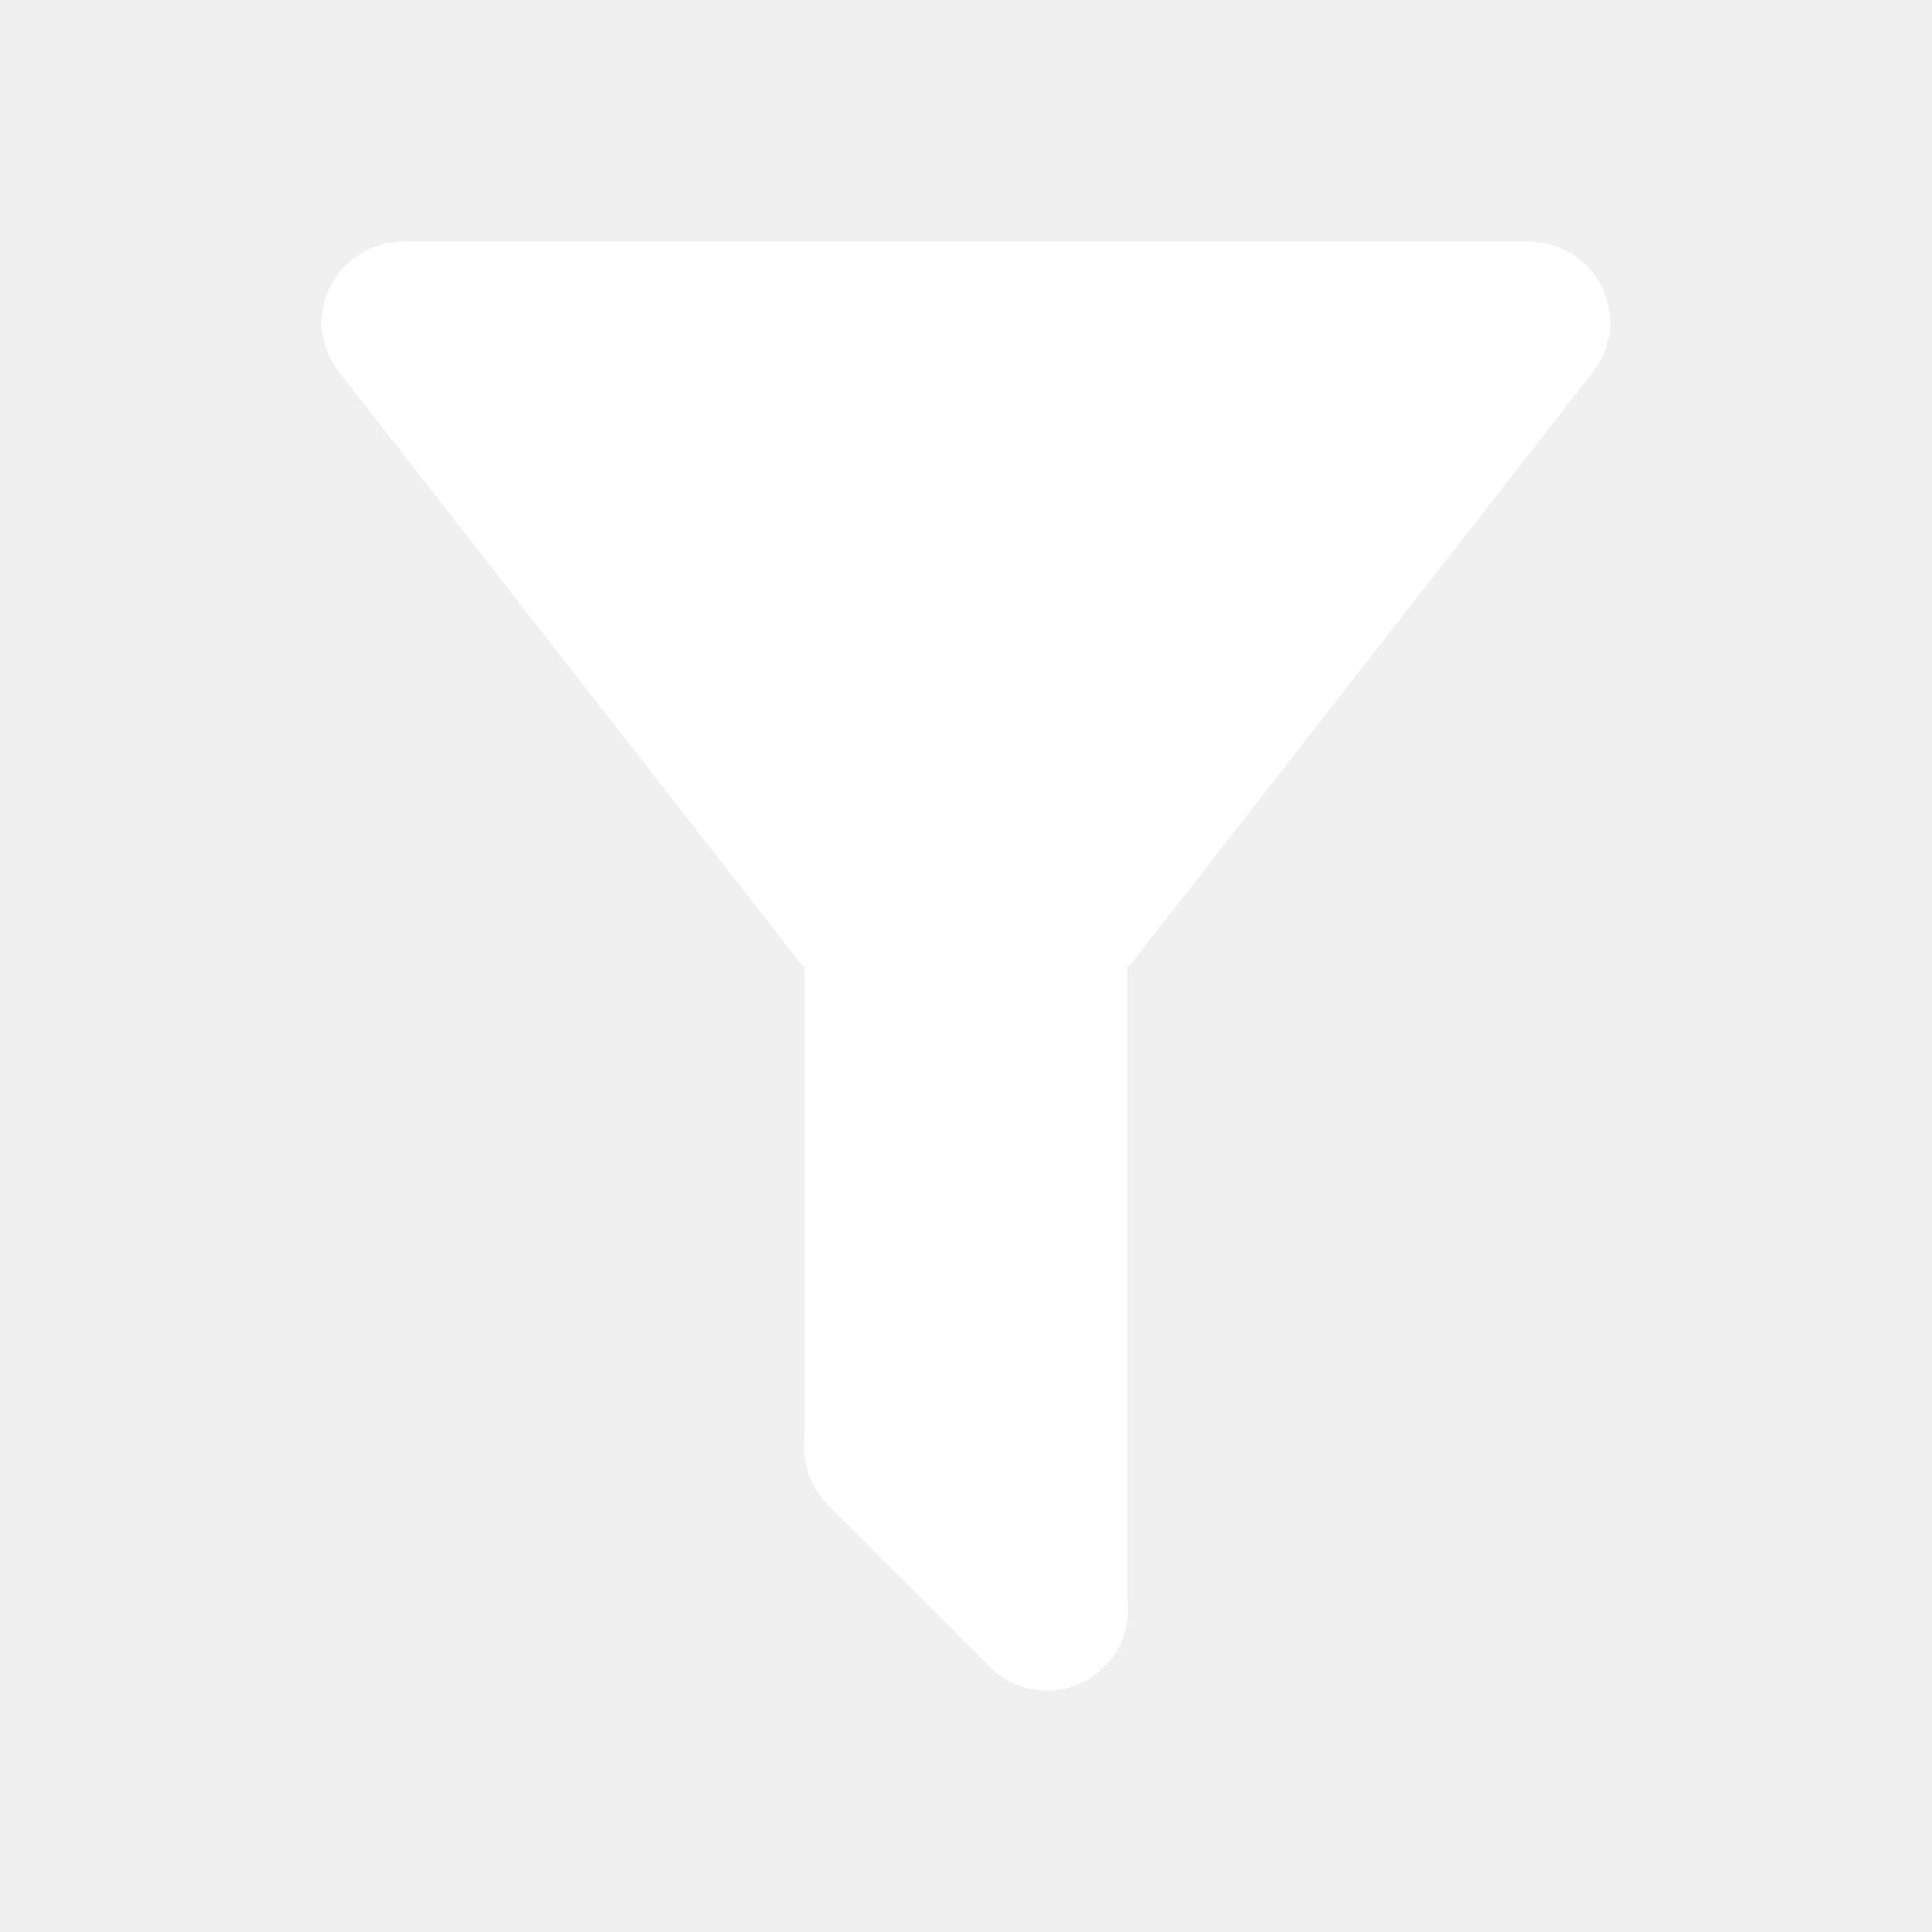
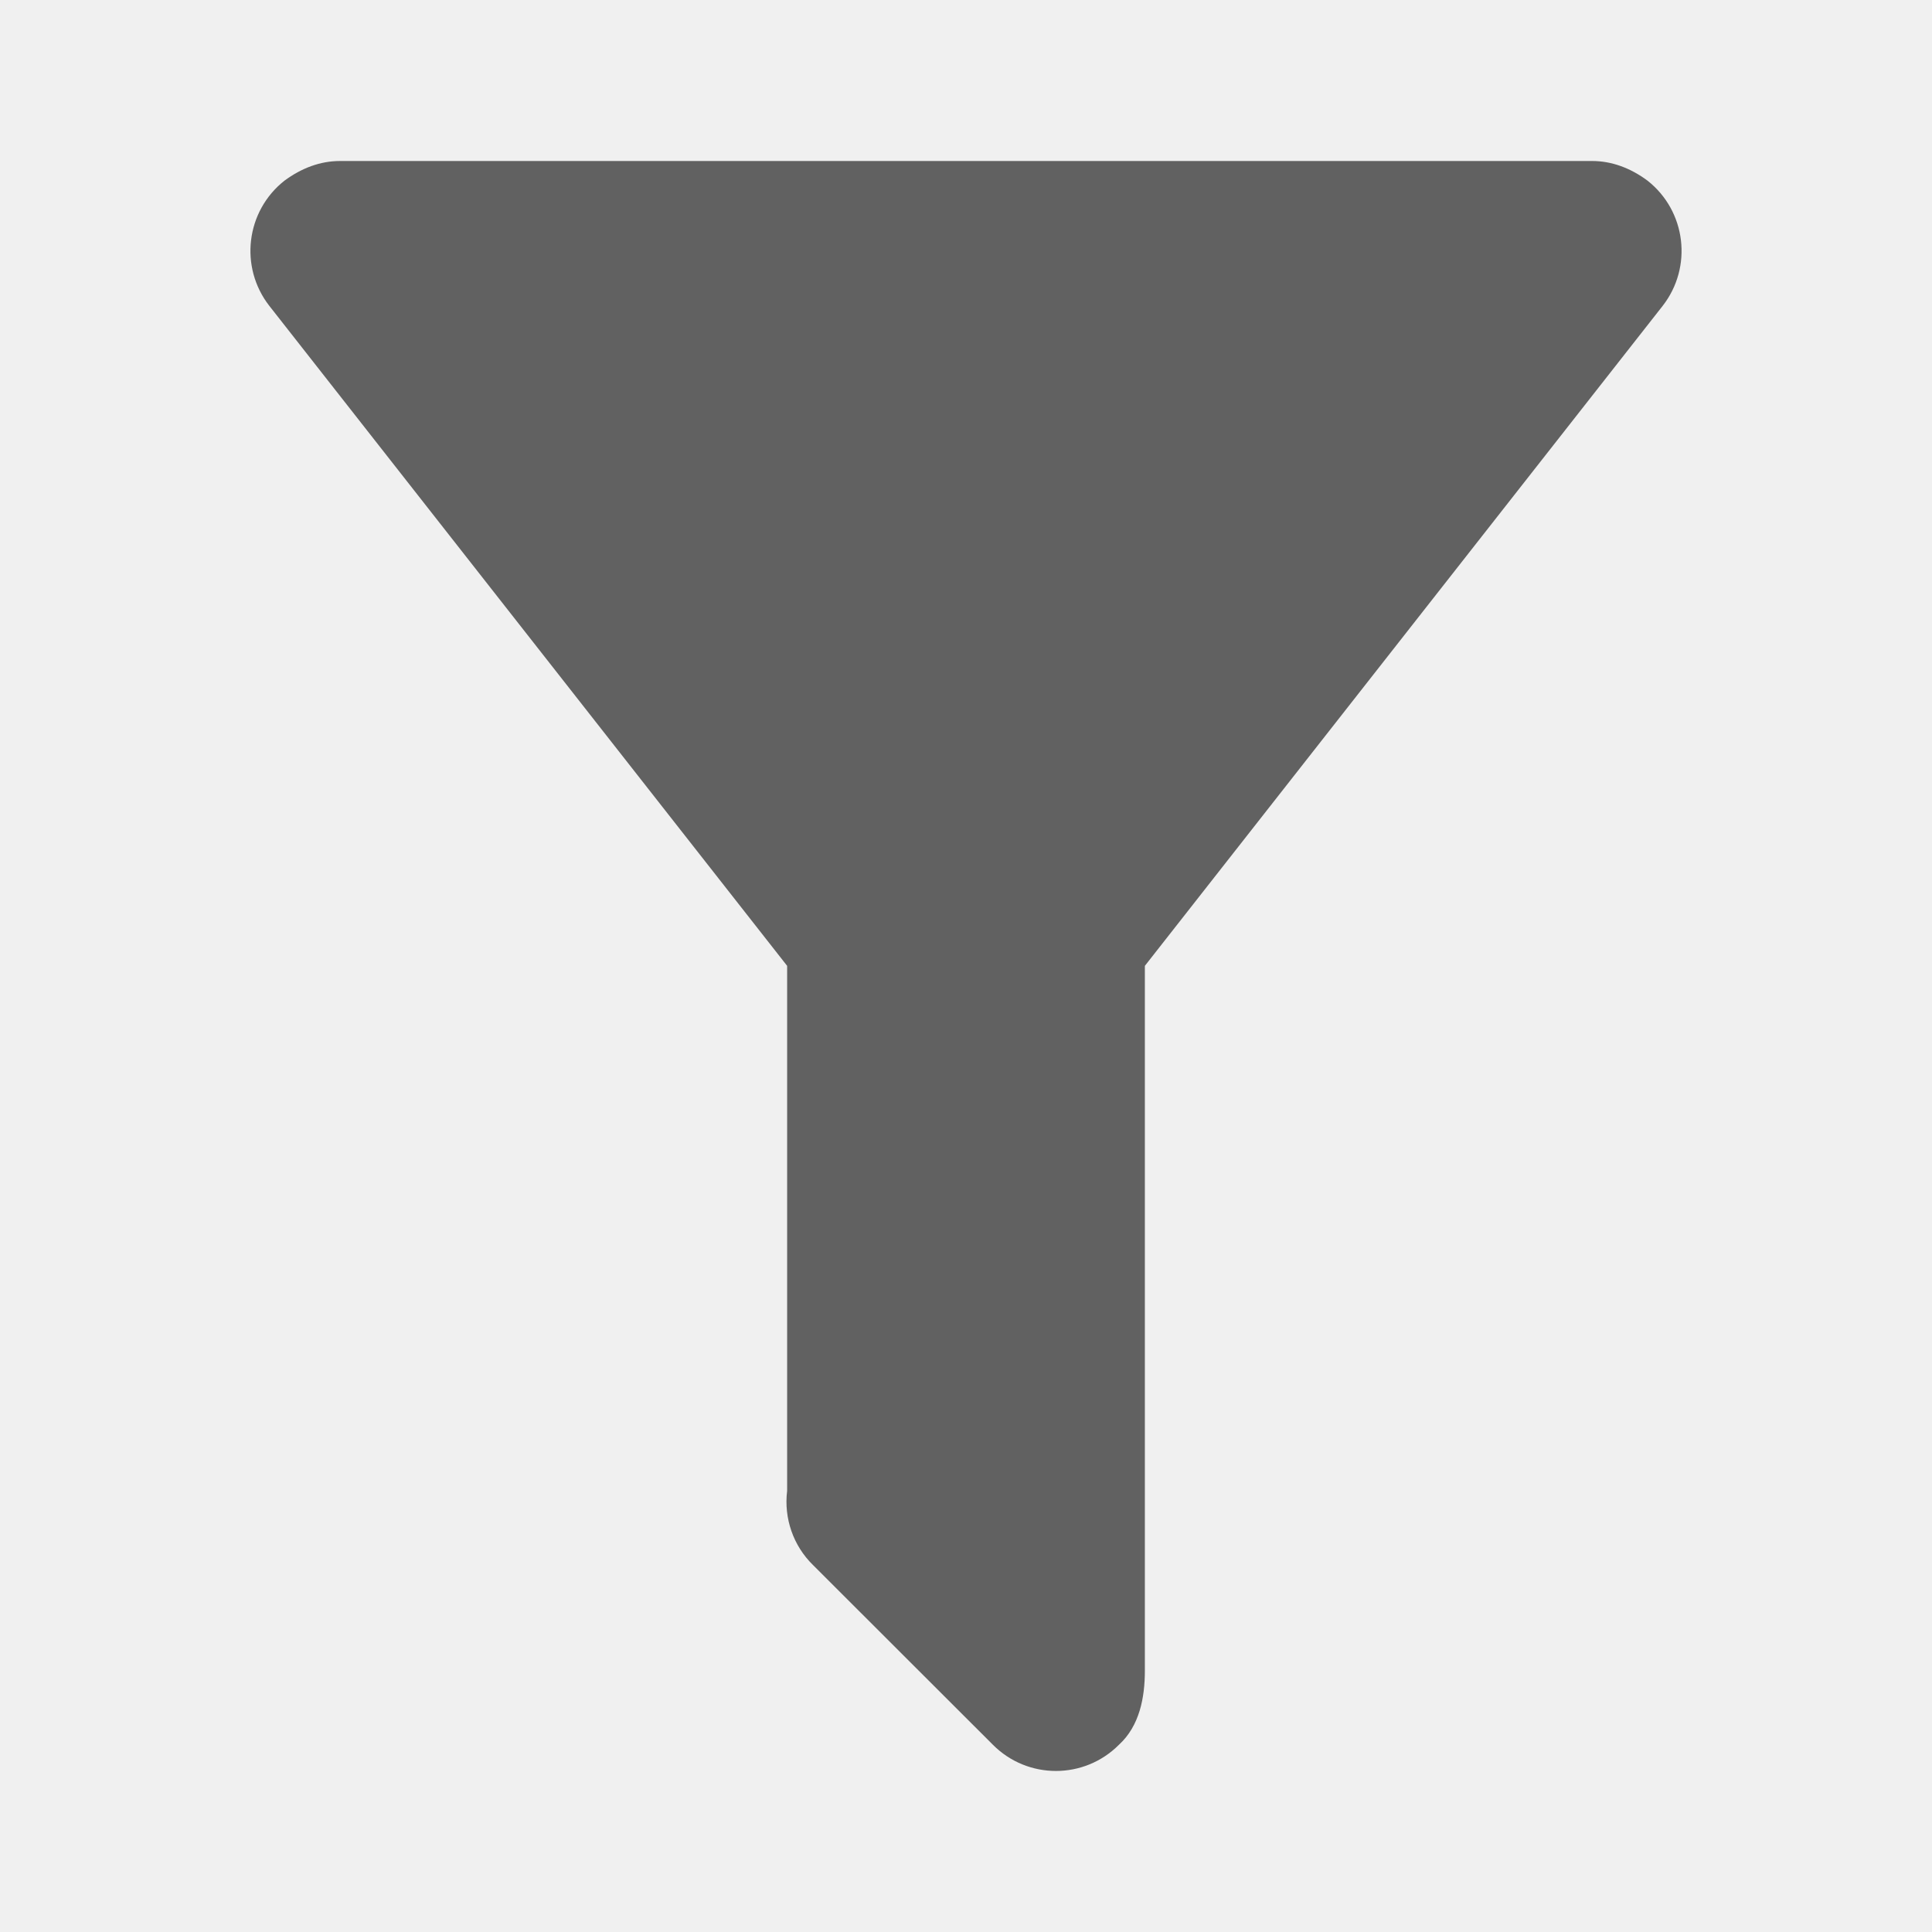
- <svg xmlns="http://www.w3.org/2000/svg" width="16" viewBox="0 0 24 24">
-   <path fill="#FFF" d="M14 12v7.88c.04.3-.06.62-.29.83a.996.996 0 0 1-1.41 0l-2.01-2.01a.99.99 0 0 1-.29-.83V12h-.03L4.21 4.62a1 1 0 0 1 .17-1.4c.19-.14.4-.22.62-.22h14c.22 0 .43.08.62.22a1 1 0 0 1 .17 1.4L14.03 12z" class="jp-icon3" />
+ <svg xmlns="http://www.w3.org/2000/svg" width="12" viewBox="0 0 12 12" version="1.1" height="12">
+   <path d="m 7.111,5.999 v 4.377 c 0,0.168 -0.033,0.344 -0.161,0.461 -0.216,0.217 -0.567,0.217 -0.783,0 L 5.05,9.721 C 4.927,9.601 4.868,9.43 4.889,9.26 V 5.999 L 1.673,1.9 C 1.485,1.659 1.527,1.311 1.767,1.122 1.873,1.044 1.989,1 2.112,1 h 7.777 c 0.122,0 0.239,0.044 0.344,0.122 0.24,0.189 0.282,0.537 0.094,0.778 z" class="jp-icon3" fill="#616161" />
</svg>
